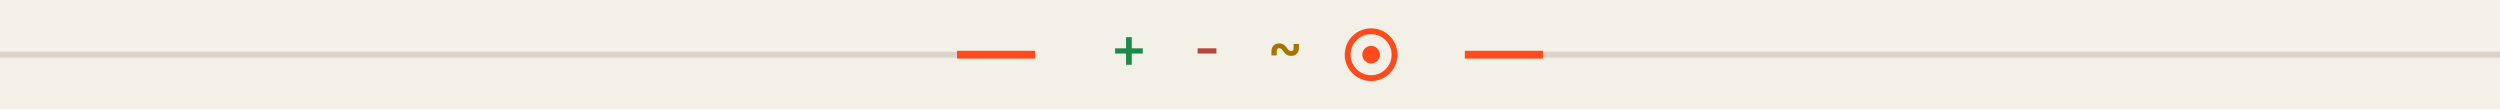
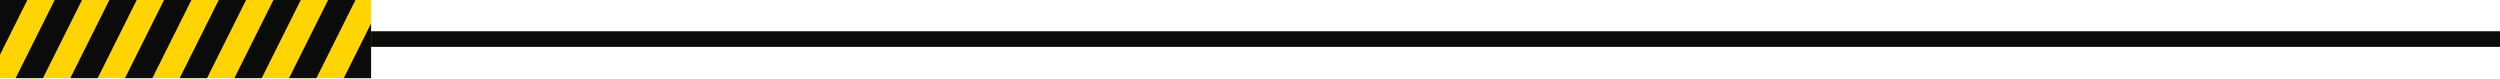
- <svg xmlns="http://www.w3.org/2000/svg" viewBox="0 0 1280 56" width="1280" height="56" role="img" aria-label="Section divider: plus, minus, tilde and a tap">
-   <rect width="1280" height="56" fill="#F3F0E8" />
-   <line x1="0" x2="490.0" y1="28" y2="28" stroke="#D9D4C7" stroke-width="3" />
-   <line x1="790.0" x2="1280" y1="28" y2="28" stroke="#D9D4C7" stroke-width="3" />
-   <rect x="490.0" y="26" width="40" height="4" fill="#FF4A1C" />
-   <rect x="750.0" y="26" width="40" height="4" fill="#FF4A1C" />
-   <path fill="#1E8A4A" d="M576.53 33.18V27.42H570.92V24.75H576.53V19.02H579.47V24.75H585.11V27.42H579.47V33.18Z" />
-   <path fill="#B4463A" d="M613.2 27.42V24.75H622.8V27.42Z" />
-   <path fill="#A87400" d="M650.98 28.35V26.19Q650.98 24.39 652.075 23.31Q653.17 22.23 654.97 22.23Q656.14 22.23 656.89 22.635Q657.64 23.04 658.165 23.625Q658.69 24.21 659.095 24.795Q659.5 25.38 659.935 25.785Q660.37 26.19 661.0 26.19Q662.32 26.19 662.32 24.63V22.5H665.05V24.66Q665.05 26.43 663.94 27.525Q662.83 28.62 661.03 28.62Q659.86 28.62 659.11 28.215Q658.36 27.81 657.835 27.225Q657.31 26.64 656.905 26.055Q656.5 25.47 656.065 25.065Q655.63 24.66 655.03 24.66Q653.68 24.66 653.68 26.22V28.35Z" />
-   <circle cx="702.0" cy="28" r="12" fill="none" stroke="#FF4A1C" stroke-width="3" />
-   <circle cx="702.0" cy="28" r="4.5" fill="#FF4A1C" />
+ <svg xmlns="http://www.w3.org/2000/svg" viewBox="0 0 1280 40" width="1280" height="40" role="img" aria-label="divider">
+   <rect x="0" y="16" width="1280" height="8" fill="#0B0B0C" />
+   <clipPath id="dv">
+     <rect width="190" height="40" />
+   </clipPath>
+   <g clip-path="url(#dv)">
+     <rect width="190" height="40" fill="#FFD400" />
+     <path fill="#0B0B0C" fill-rule="evenodd" d="M-20 40L-6 40L14 0L0 0ZM8 40L22 40L42 0L28 0ZM36 40L50 40L70 0L56 0ZM64 40L78 40L98 0L84 0ZM92 40L106 40L126 0L112 0ZM120 40L134 40L154 0L140 0ZM148 40L162 40L182 0L168 0ZM176 40L190 40L210 0L196 0Z" />
+   </g>
</svg>
